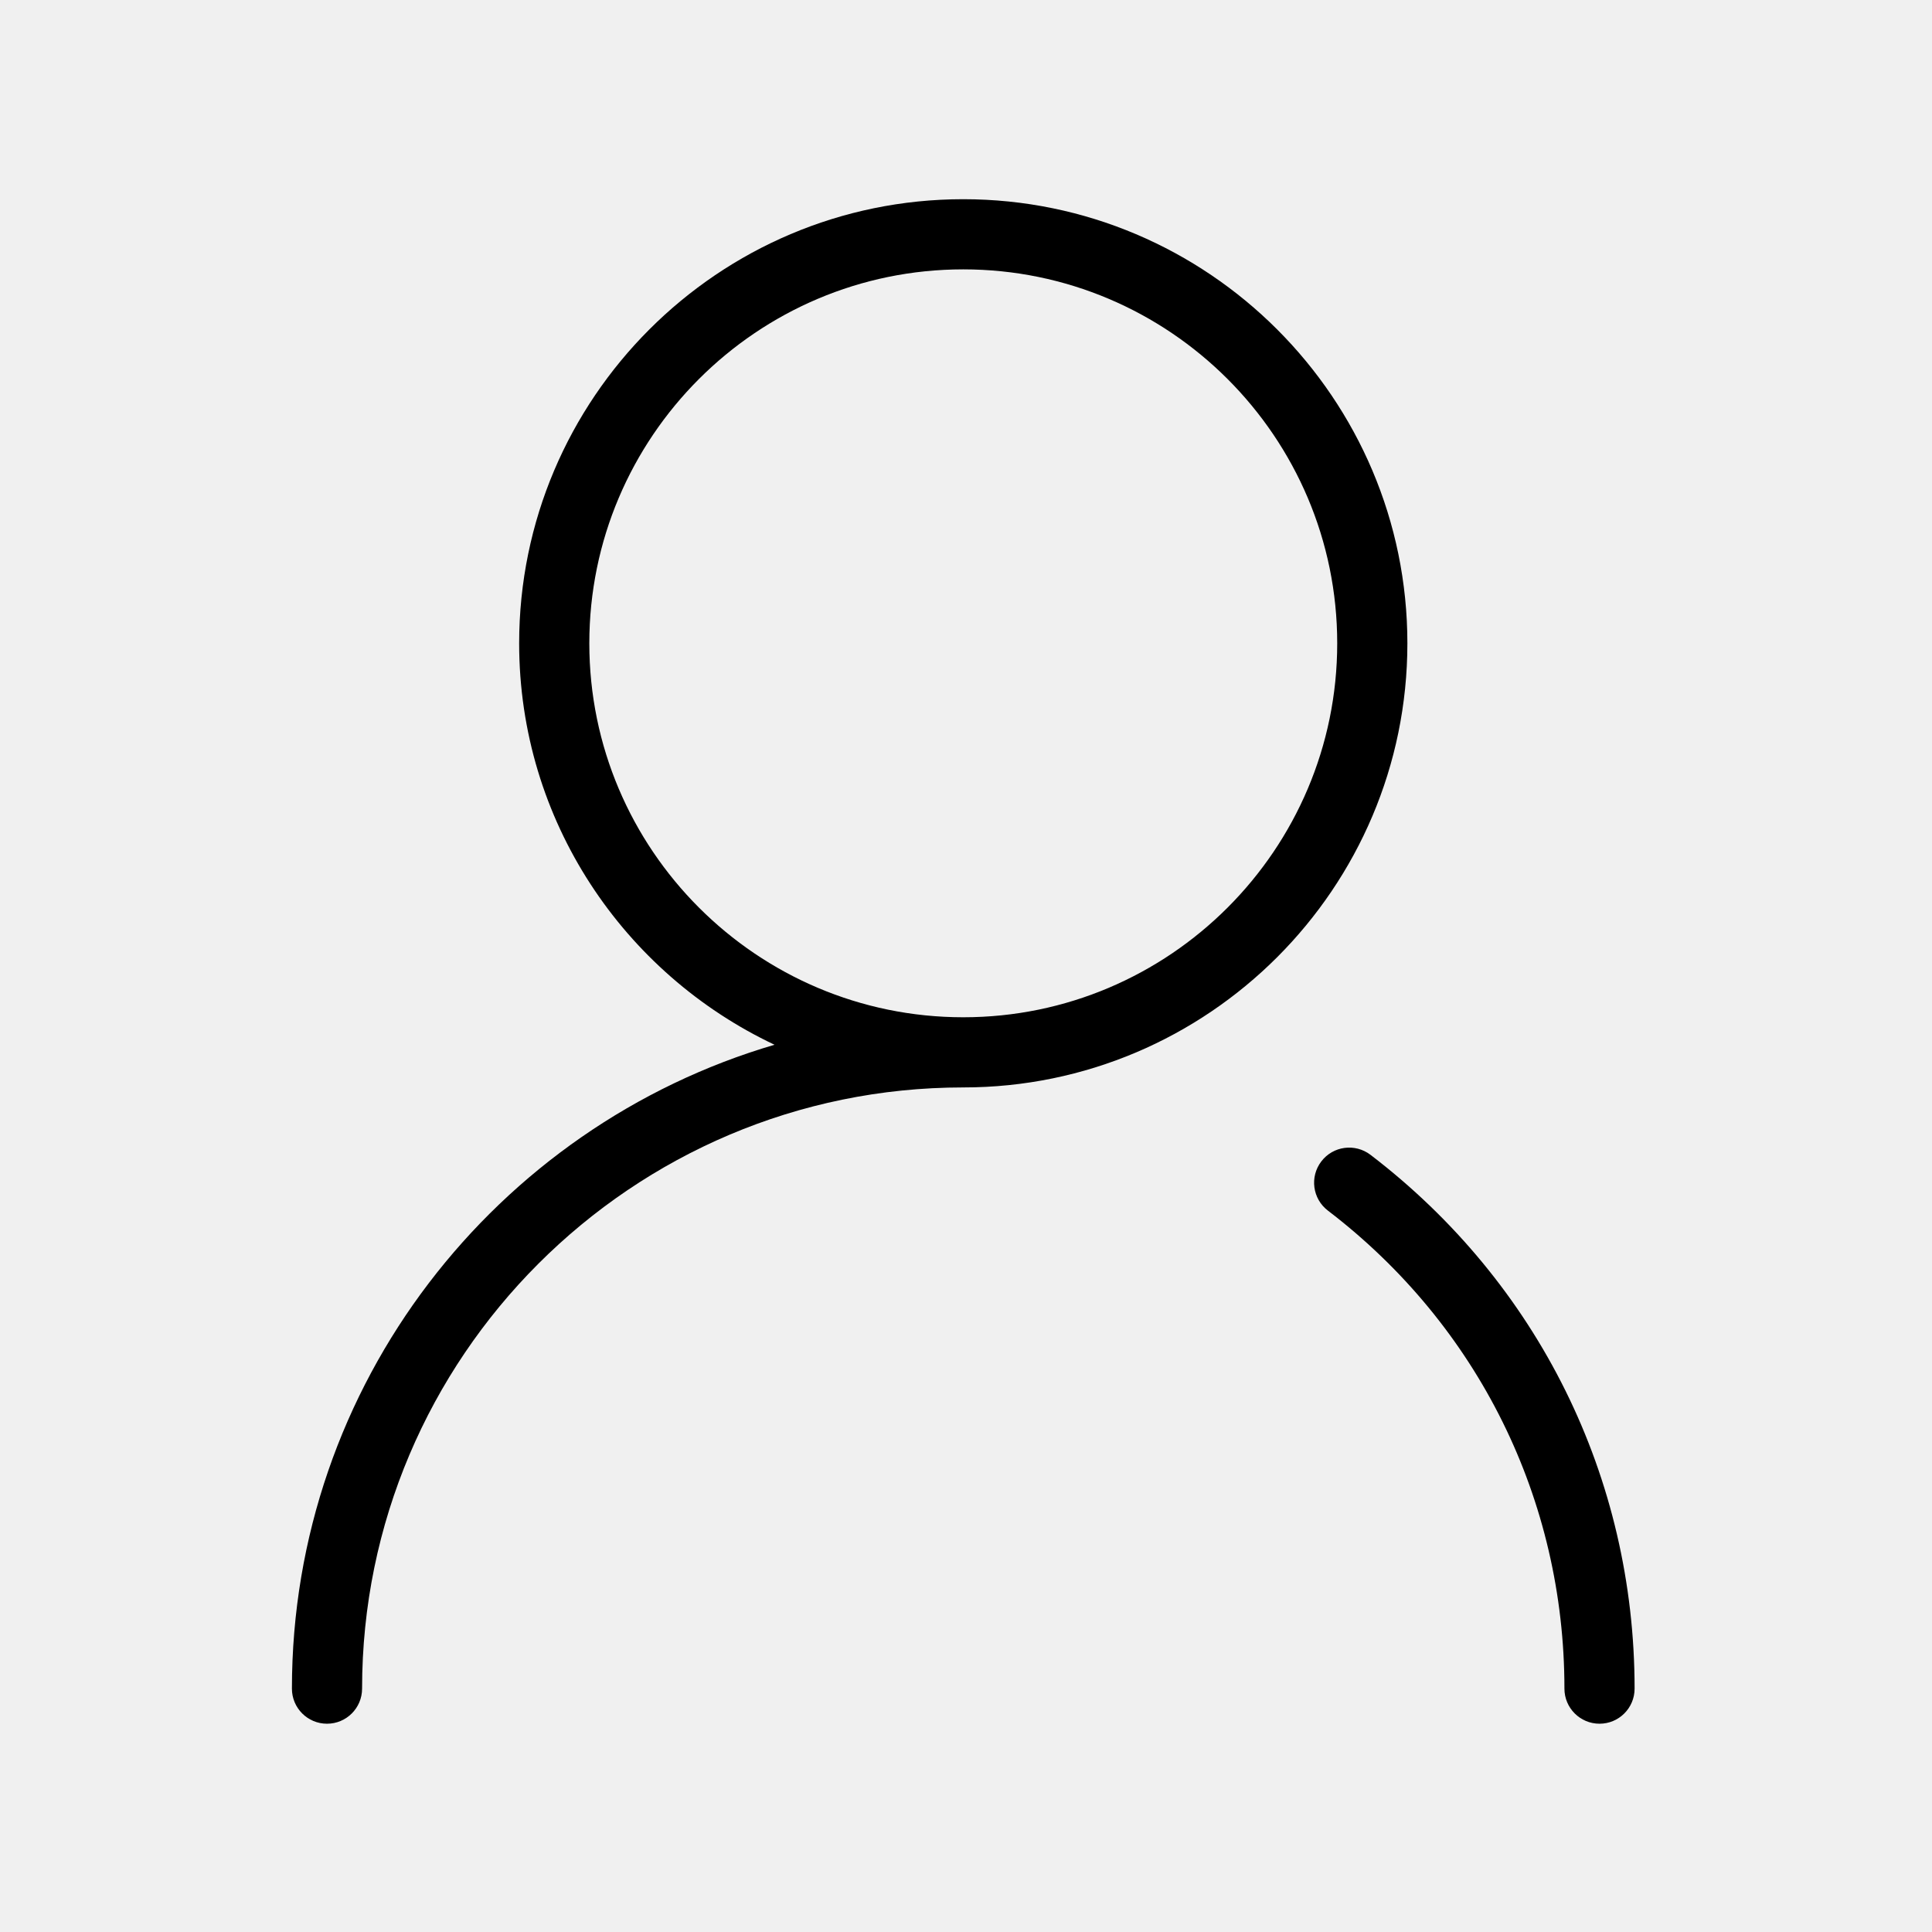
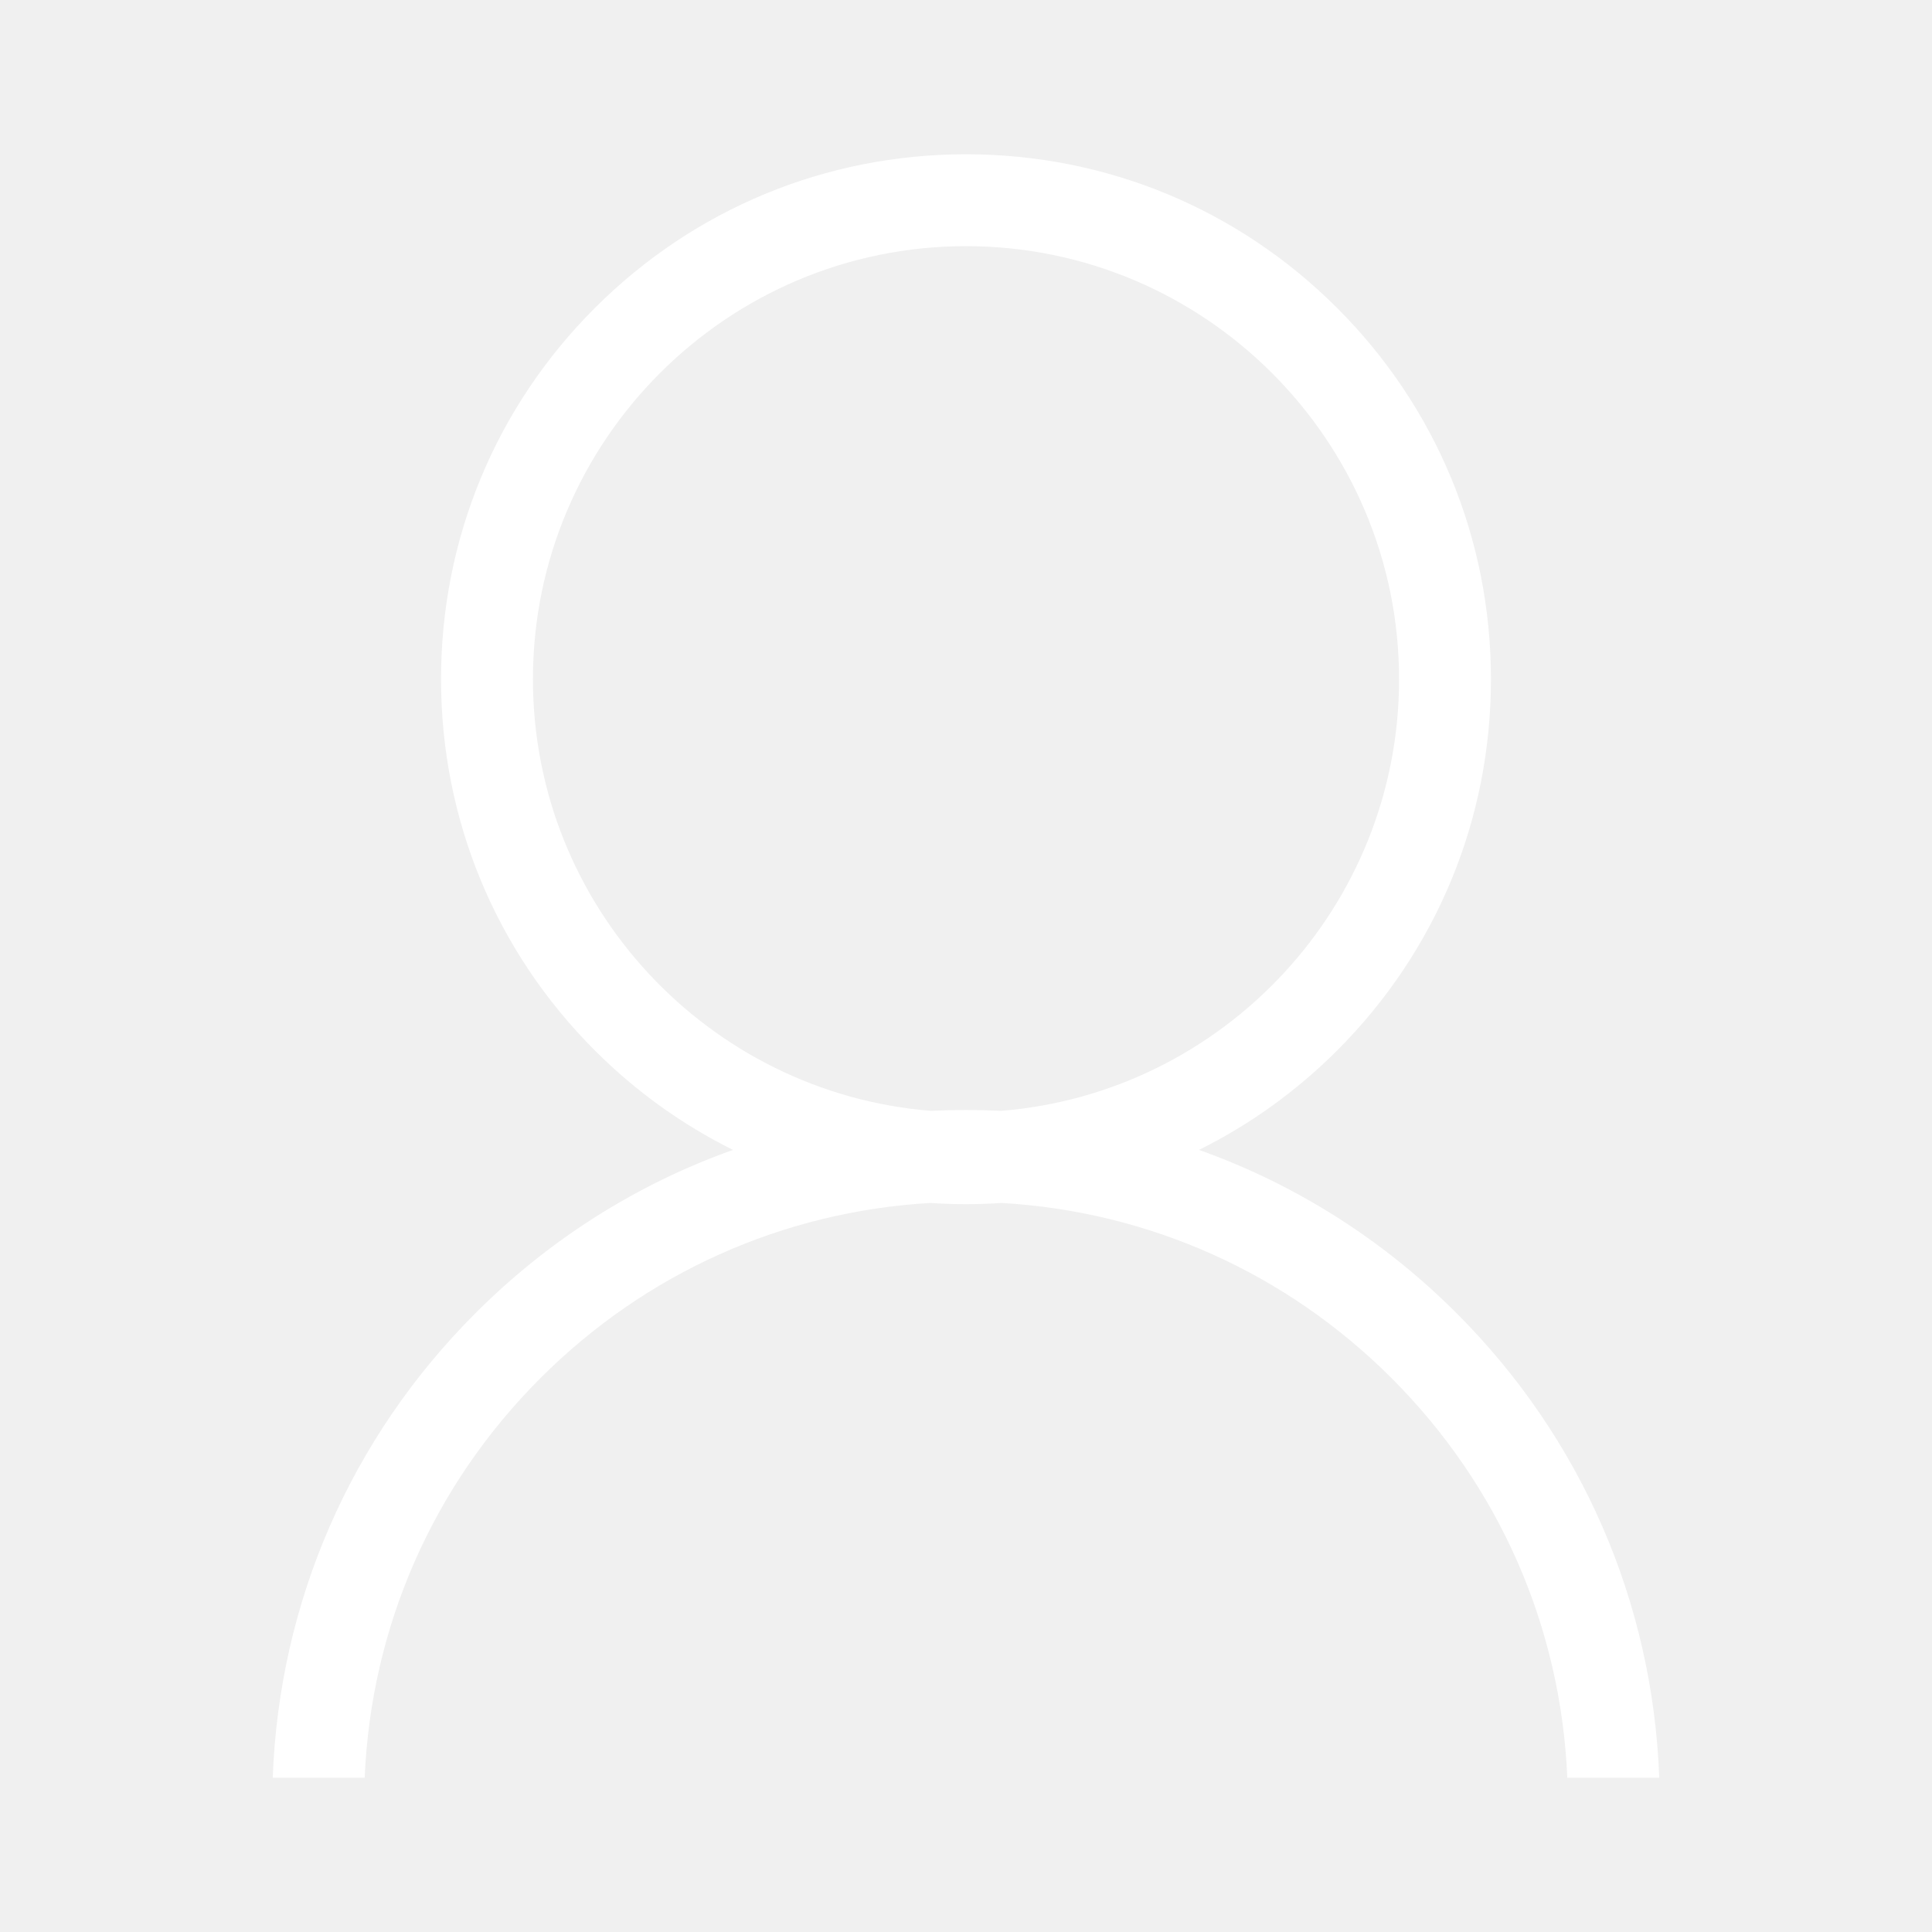
- <svg xmlns="http://www.w3.org/2000/svg" t="1496814550462" class="icon" style="" viewBox="0 0 1024 1024" version="1.1" p-id="1432" width="32" height="32">
+ <svg xmlns="http://www.w3.org/2000/svg" t="1496826097092" class="icon" style="" viewBox="0 0 1024 1024" version="1.1" p-id="3921" width="32" height="32">
  <defs>
    <style type="text/css" />
  </defs>
-   <path d="M510.548 105.582c-129.797 0-235.386 105.593-235.386 235.39 0 93.999 55.509 175.067 135.354 212.767-147.613 43.35-255.793 179.825-255.793 341.273 0 10.275 8.327 18.594 18.594 18.594 10.267 0 18.594-8.319 18.594-18.594 0-175.702 142.956-318.65 318.636-318.65 129.797 0 235.395-105.593 235.395-235.39s-105.598-235.39-235.395-235.39v0zM510.548 539.173c-109.294 0-198.197-88.917-198.197-198.202 0-109.29 88.903-198.202 198.197-198.202 109.298 0 198.206 88.912 198.206 198.202 0 109.29-88.903 198.202-198.206 198.202v0zM510.548 539.173z" p-id="1433" />
-   <path d="M726.386 612.080c-8.175-6.229-19.83-4.686-26.057 3.487-6.245 8.17-4.686 19.826 3.484 26.074 79.681 60.886 125.367 153.241 125.367 253.366 0 10.279 8.332 18.598 18.595 18.598 10.275 0 18.594-8.319 18.594-18.598 0-111.818-51.024-214.941-139.984-282.927v0zM726.386 612.080z" p-id="1434" />
+   <path d="M772.016 696.022c-39.228-39.229-85.763-68.498-136.531-86.546 26.775-13.284 51.501-30.977 73.254-52.73 52.552-52.551 81.494-122.422 81.494-196.741s-28.941-144.19-81.494-196.742c-52.551-52.551-122.422-81.493-196.741-81.493s-144.19 28.942-196.742 81.493c-52.552 52.551-81.494 122.422-81.494 196.742s28.941 144.19 81.494 196.741c21.753 21.753 46.481 39.446 73.256 52.73-50.769 18.049-97.303 47.317-136.533 86.546-66.188 66.187-104.01 153.166-107.423 246.208l48.731 0c3.387-80.029 36.14-154.783 93.129-211.77 55.771-55.771 128.558-88.327 206.651-92.867 6.274 0.419 12.583 0.646 18.929 0.646 6.346 0 12.656-0.227 18.929-0.646 78.092 4.54 150.88 37.096 206.651 92.867 56.988 56.987 89.742 131.741 93.129 211.77l48.731 0C876.027 849.189 838.205 762.21 772.016 696.022zM282.467 360.004c0-126.565 102.968-229.534 229.534-229.534 126.565 0 229.534 102.969 229.534 229.534 0 120.305-93.04 219.28-210.942 228.775-6.171-0.305-12.37-0.46-18.591-0.46-6.223 0-12.421 0.156-18.592 0.46C375.506 579.284 282.467 480.309 282.467 360.004z" p-id="3922" fill="#ffffff" />
</svg>
